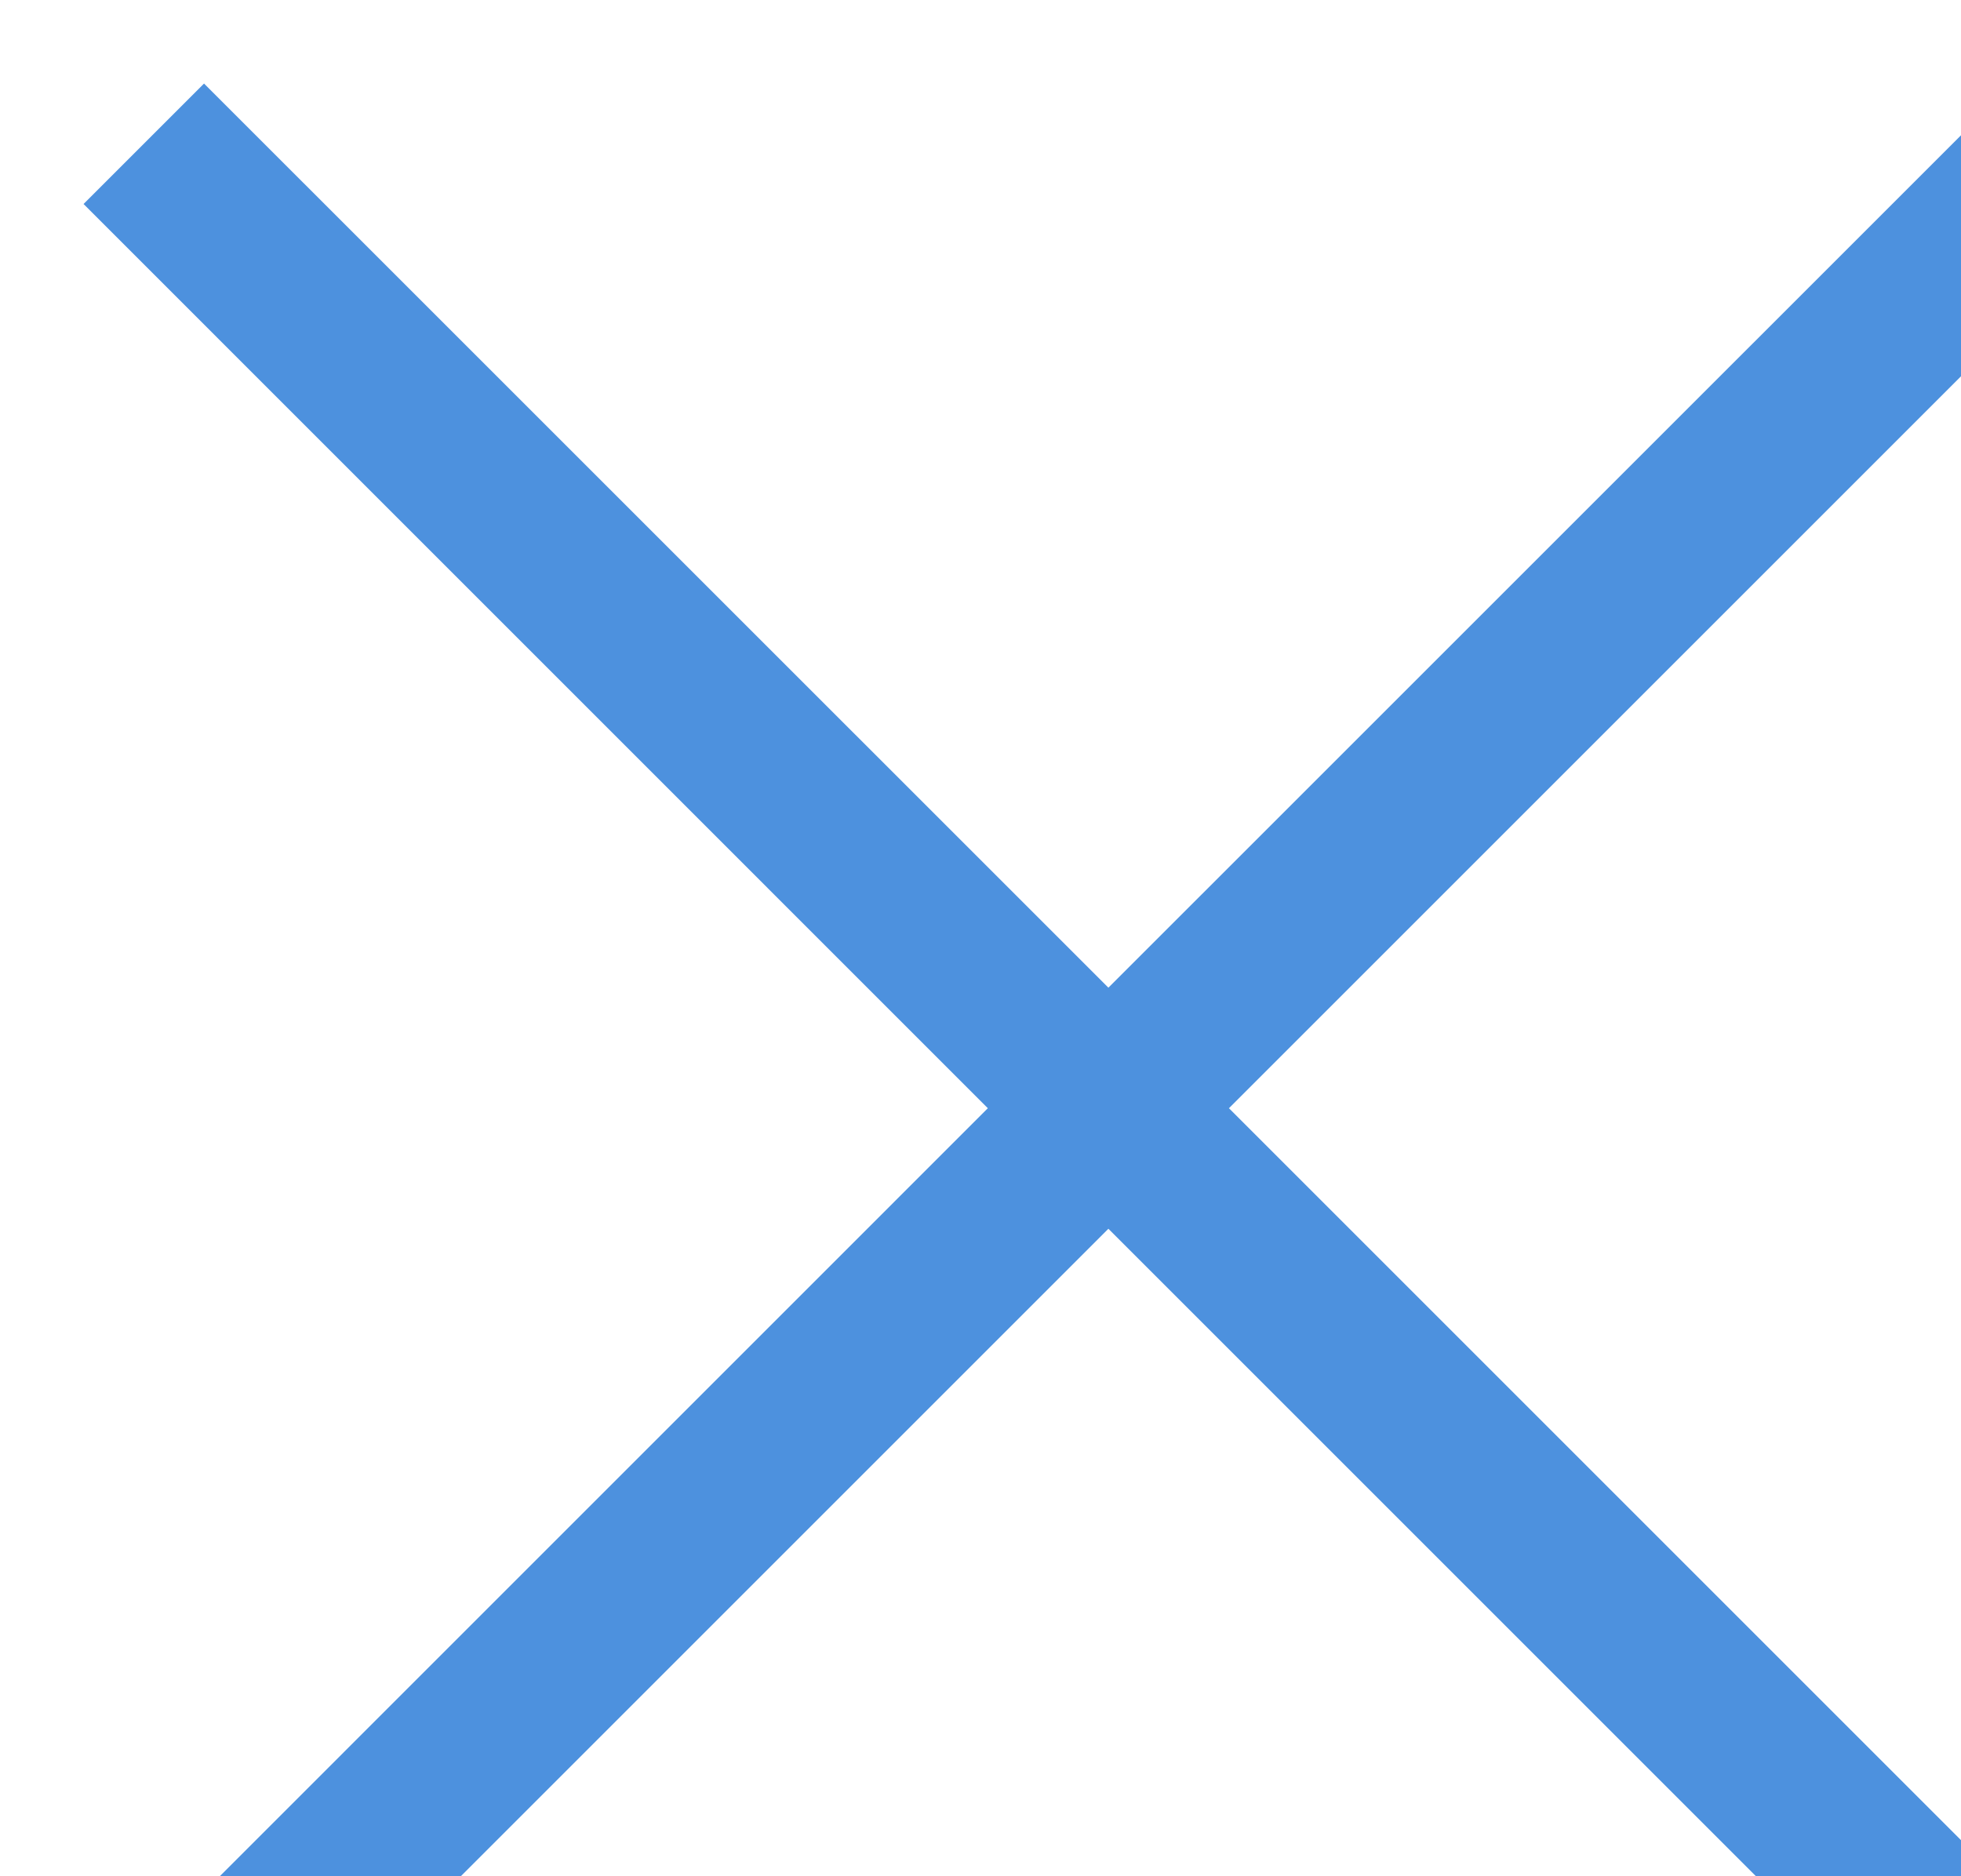
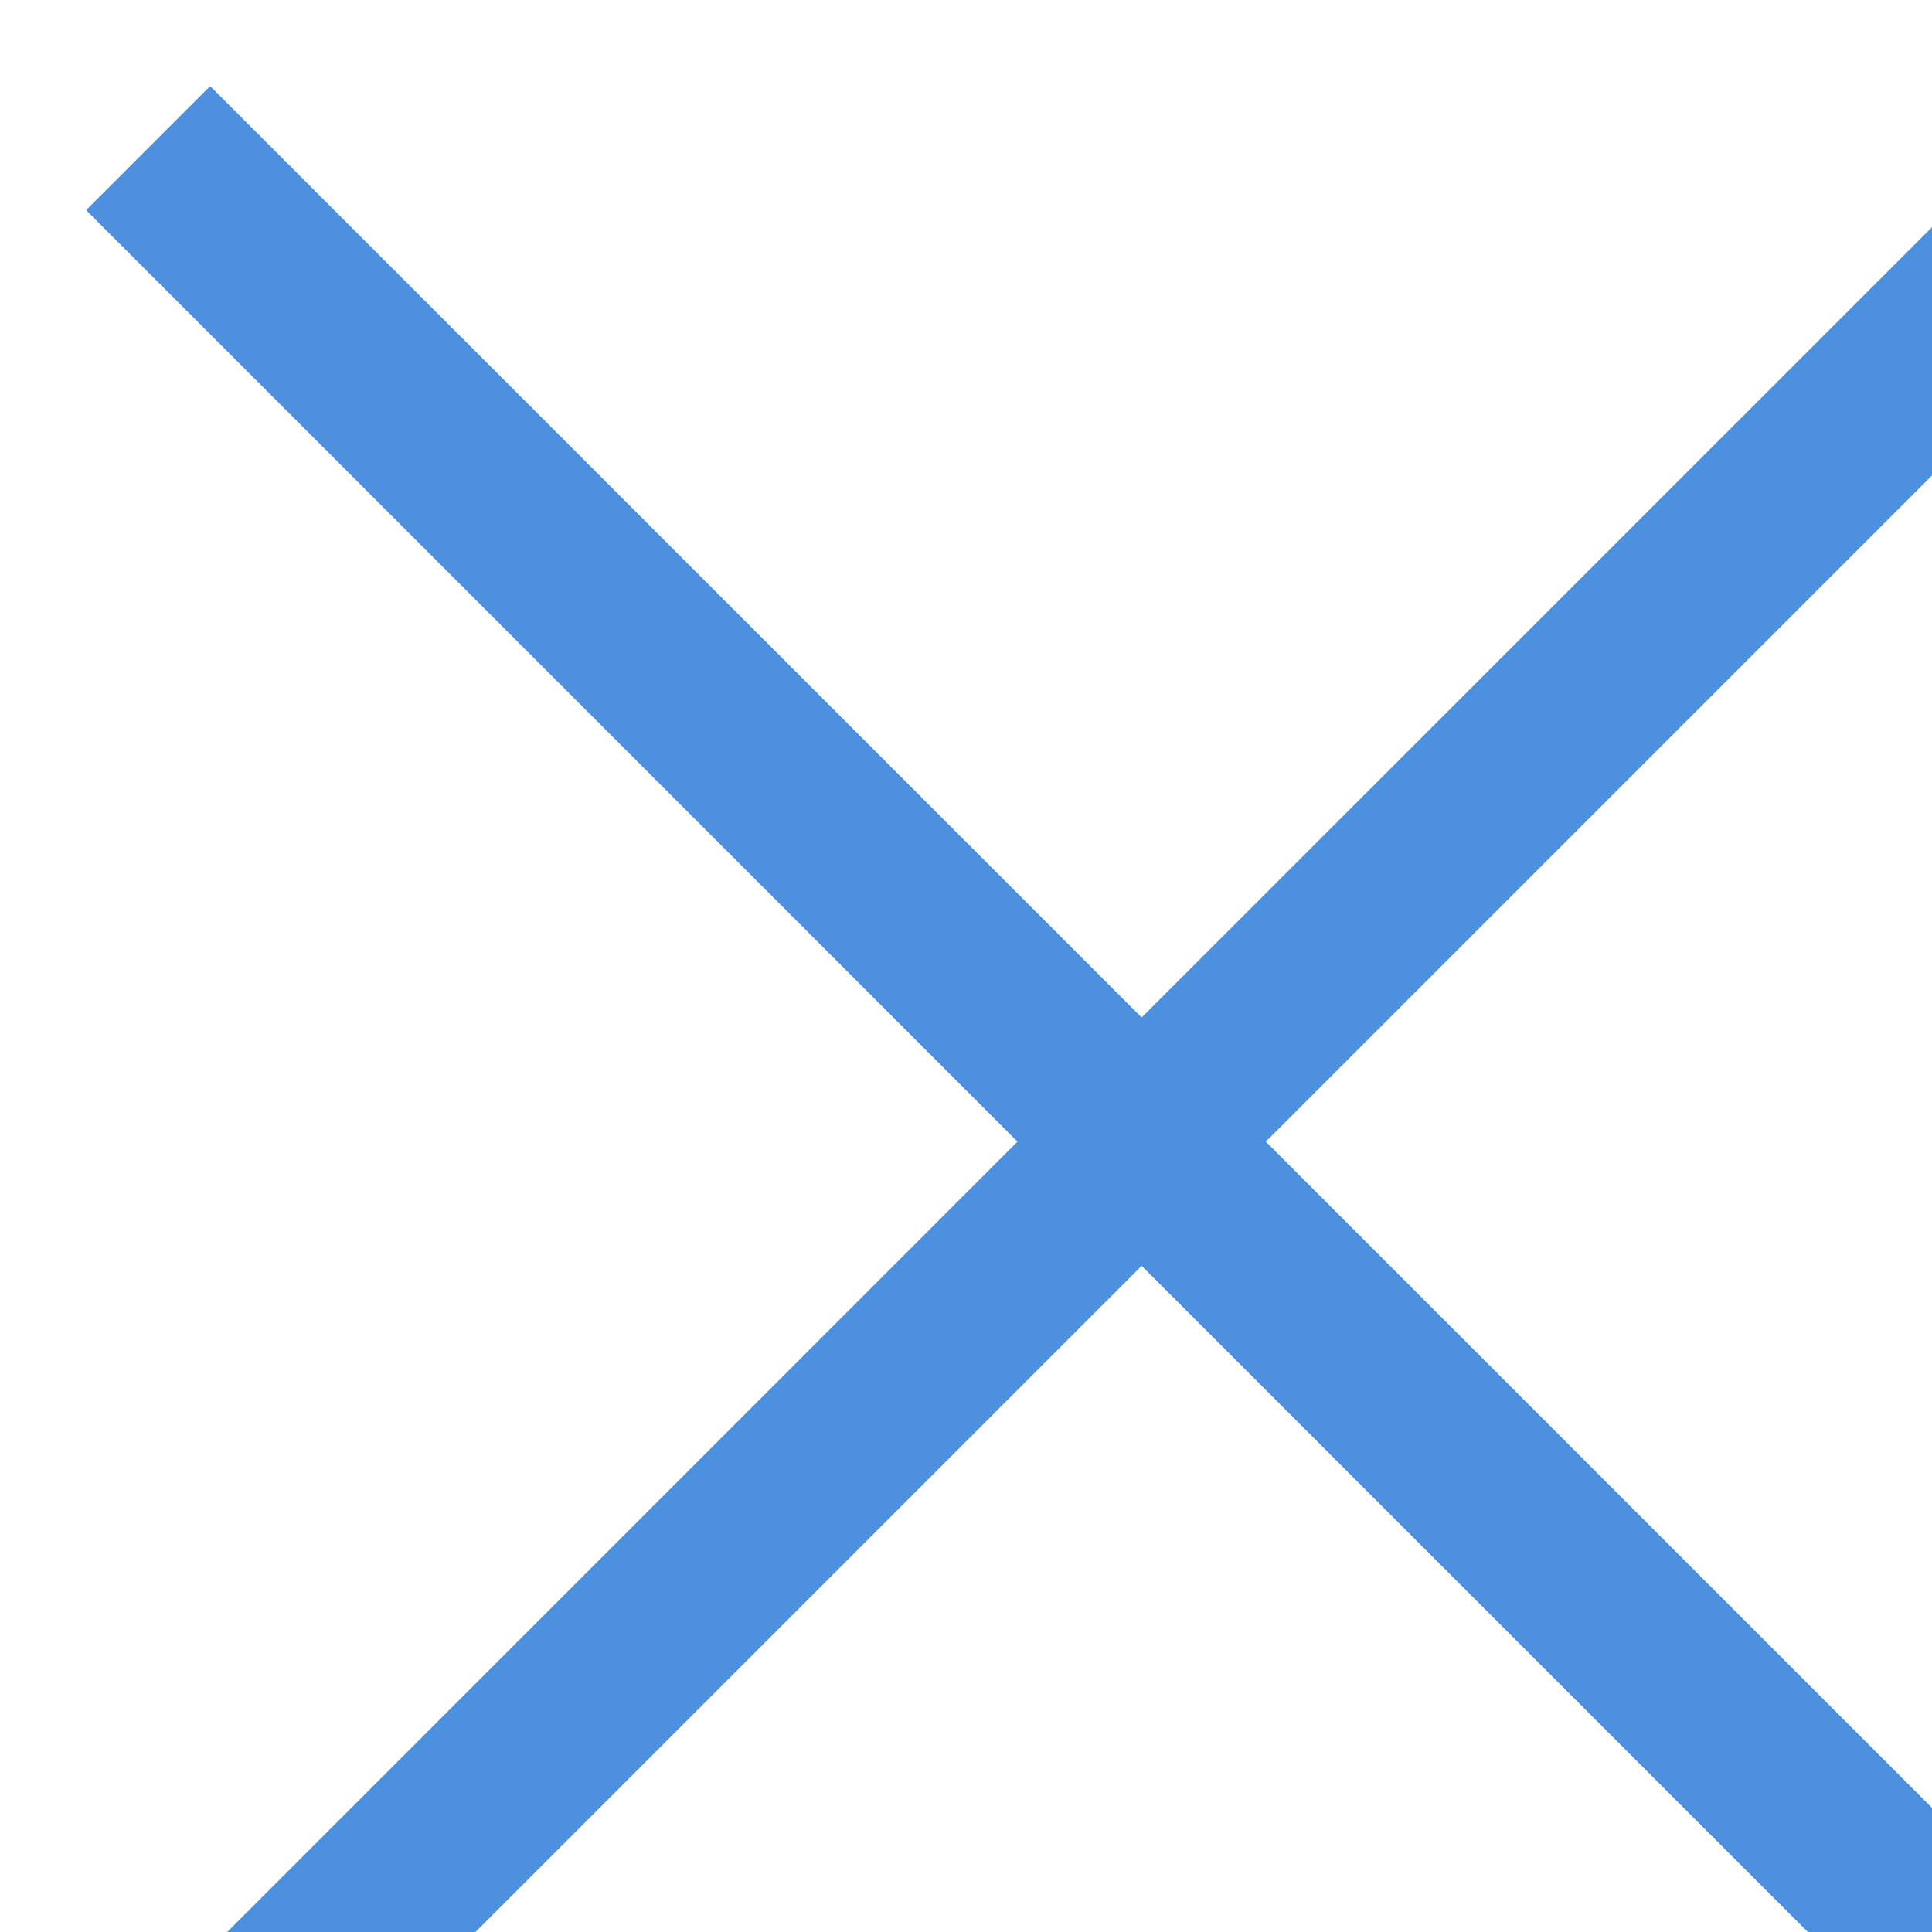
- <svg xmlns="http://www.w3.org/2000/svg" width="23" height="22">
+ <svg xmlns="http://www.w3.org/2000/svg" width="22" height="22">
  <path d="M23.607.98l1.414 1.413L14.414 13l10.607 10.607-1.414 1.414L13 14.414 2.393 25.021.98 23.607 11.586 13 .98 2.393 2.393.98 13 11.586 23.607.98z" fill="#4D91DE" fill-rule="evenodd" />
</svg>
